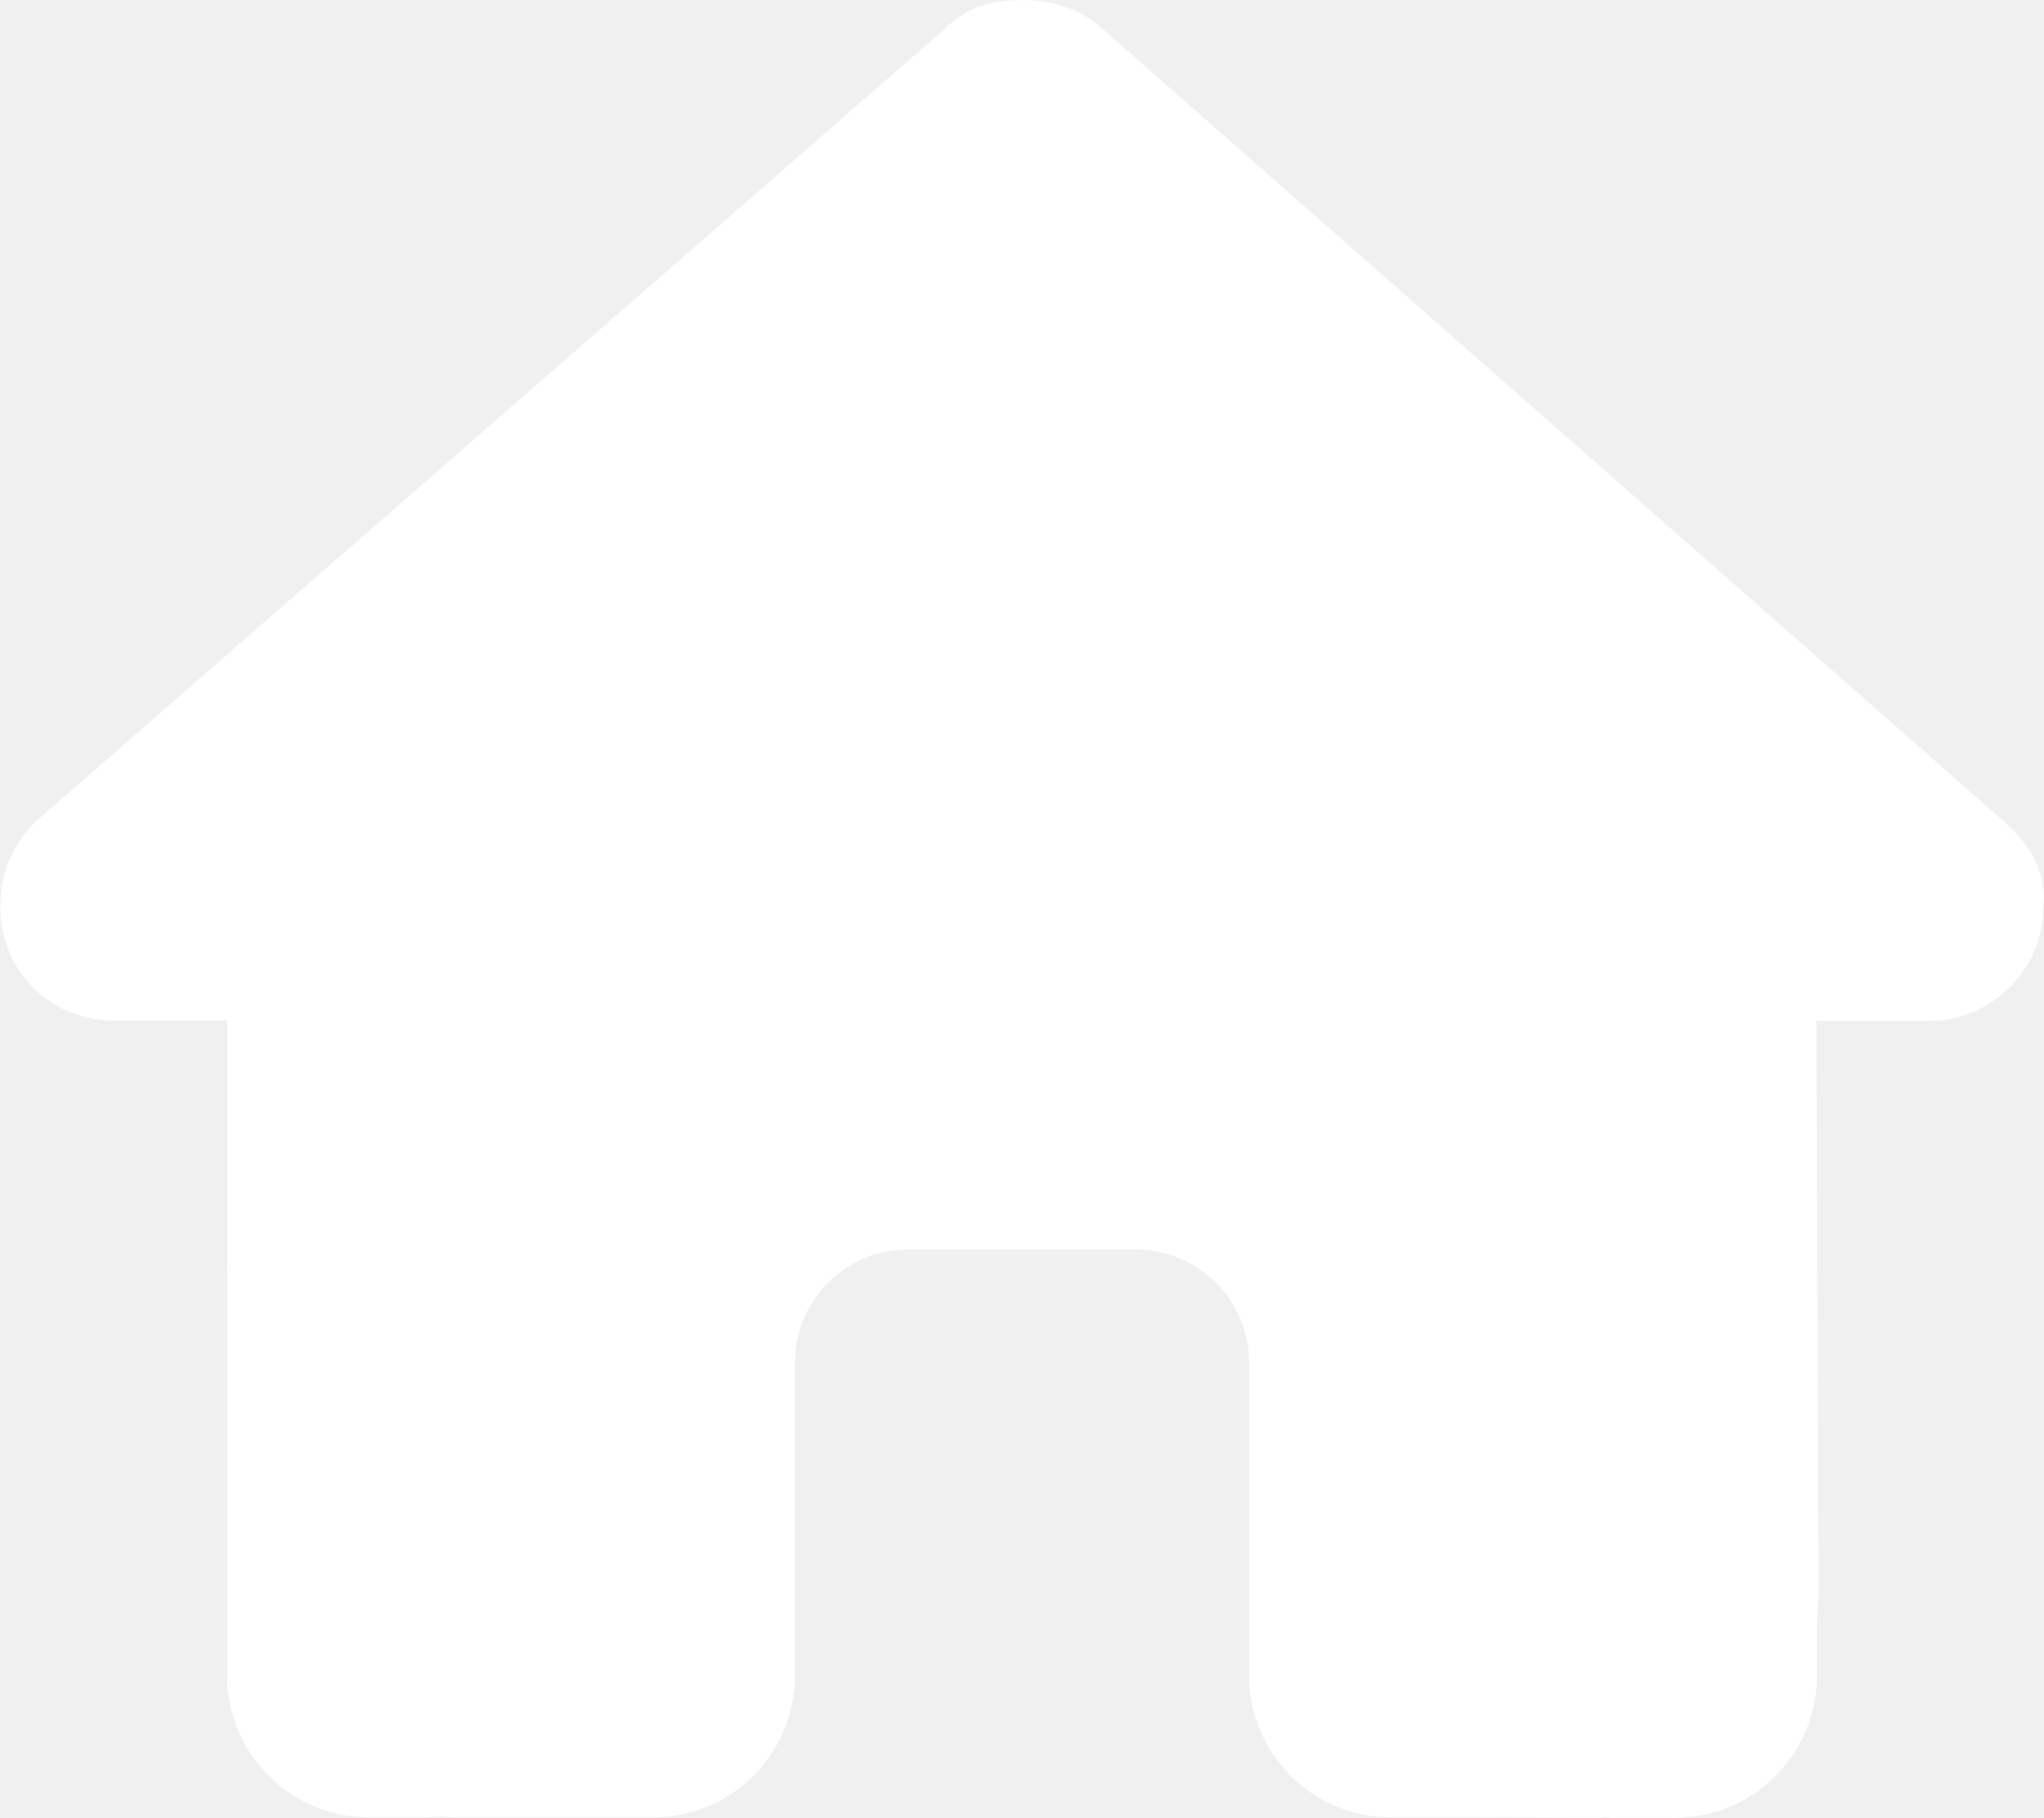
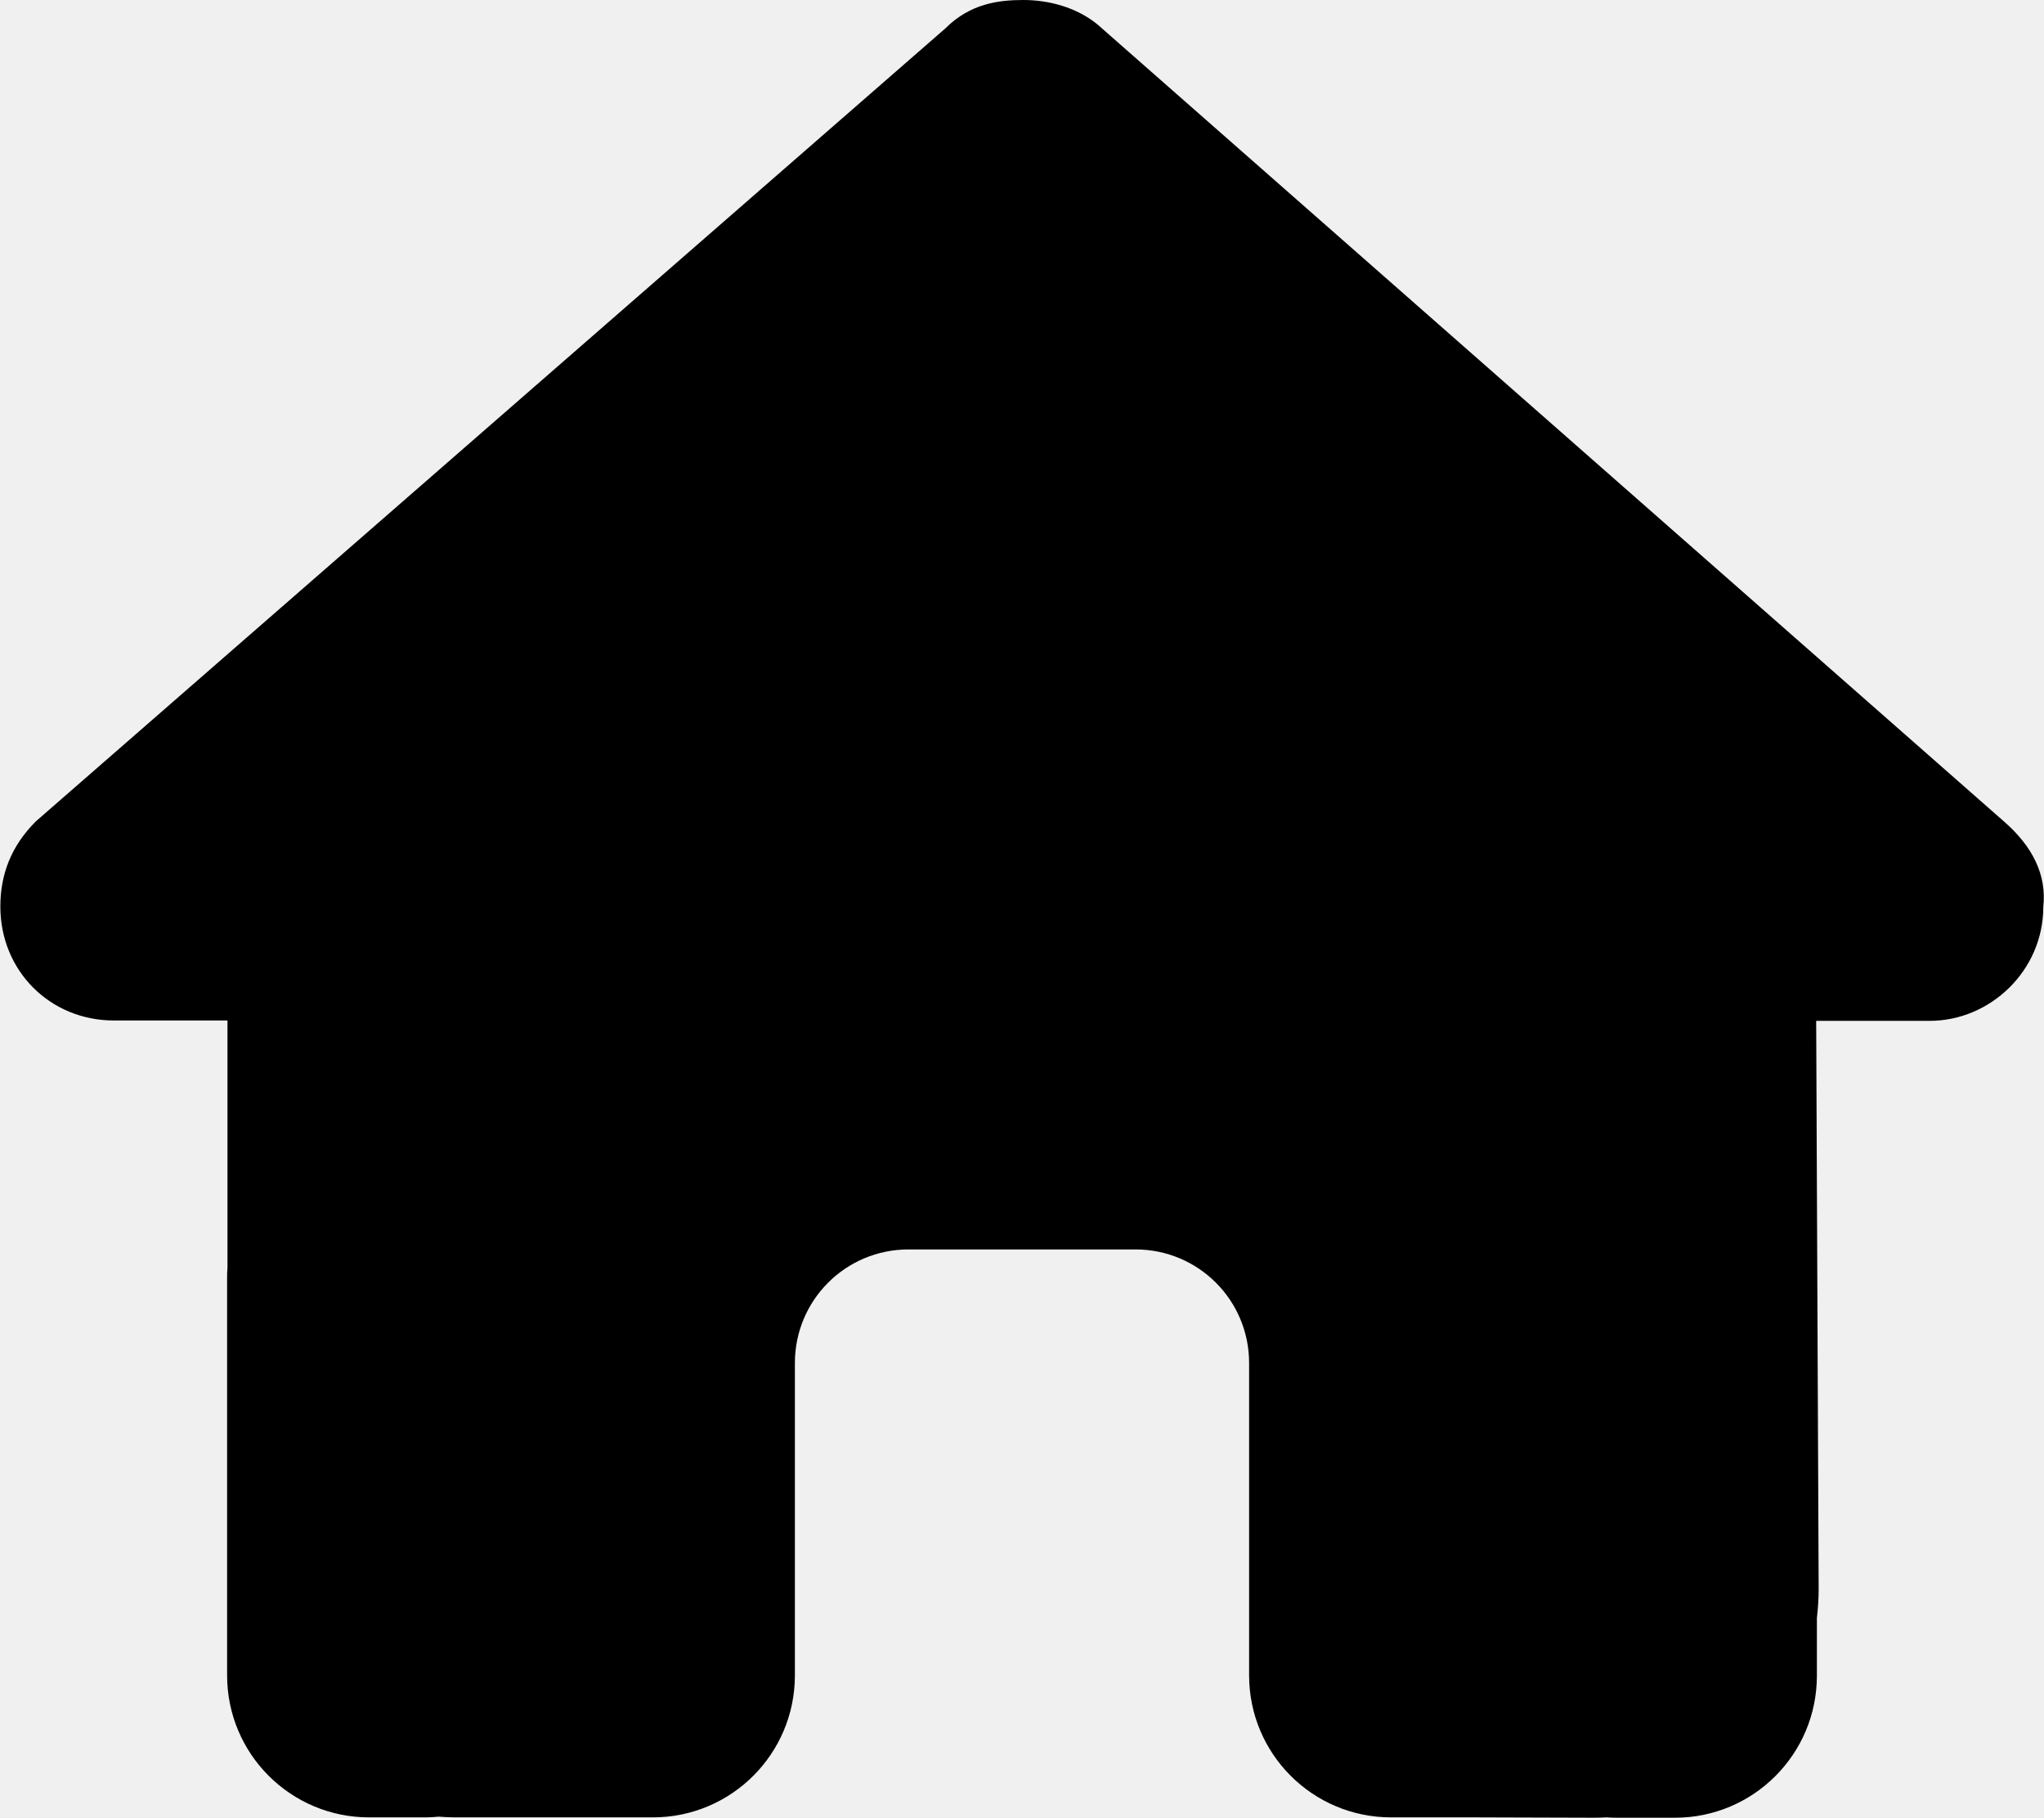
<svg xmlns="http://www.w3.org/2000/svg" viewBox="0 0 576 512">
-   <path fill="#ffffff" d="M575.8 255.5c0 18-15 32.1-32 32.1l-32 0 .7 160.2c0 2.7-.2 5.4-.5 8.1l0 16.2c0 22.1-17.9 40-40 40l-16 0c-1.1 0-2.2 0-3.3-.1c-1.4 .1-2.8 .1-4.2 .1L416 512l-24 0c-22.1 0-40-17.9-40-40l0-24 0-64c0-17.7-14.3-32-32-32l-64 0c-17.7 0-32 14.3-32 32l0 64 0 24c0 22.1-17.9 40-40 40l-24 0-31.9 0c-1.5 0-3-.1-4.5-.2c-1.2 .1-2.4 .2-3.6 .2l-16 0c-22.1 0-40-17.9-40-40l0-112c0-.9 0-1.9 .1-2.8l0-69.7-32 0c-18 0-32-14-32-32.1c0-9 3-17 10-24L266.4 8c7-7 15-8 22-8s15 2 21 7L564.8 231.5c8 7 12 15 11 24z" />
+   <path fill="currentColor" d="M575.8 255.5c0 18-15 32.1-32 32.1l-32 0 .7 160.2c0 2.7-.2 5.4-.5 8.1l0 16.2c0 22.1-17.9 40-40 40l-16 0c-1.1 0-2.2 0-3.3-.1c-1.4 .1-2.8 .1-4.2 .1L416 512l-24 0c-22.1 0-40-17.9-40-40l0-24 0-64c0-17.7-14.3-32-32-32l-64 0c-17.7 0-32 14.3-32 32l0 64 0 24c0 22.1-17.9 40-40 40l-24 0-31.9 0c-1.5 0-3-.1-4.5-.2c-1.2 .1-2.4 .2-3.6 .2l-16 0c-22.1 0-40-17.9-40-40l0-112c0-.9 0-1.9 .1-2.8l0-69.7-32 0c-18 0-32-14-32-32.1c0-9 3-17 10-24L266.4 8c7-7 15-8 22-8s15 2 21 7L564.8 231.5c8 7 12 15 11 24z" />
</svg>
